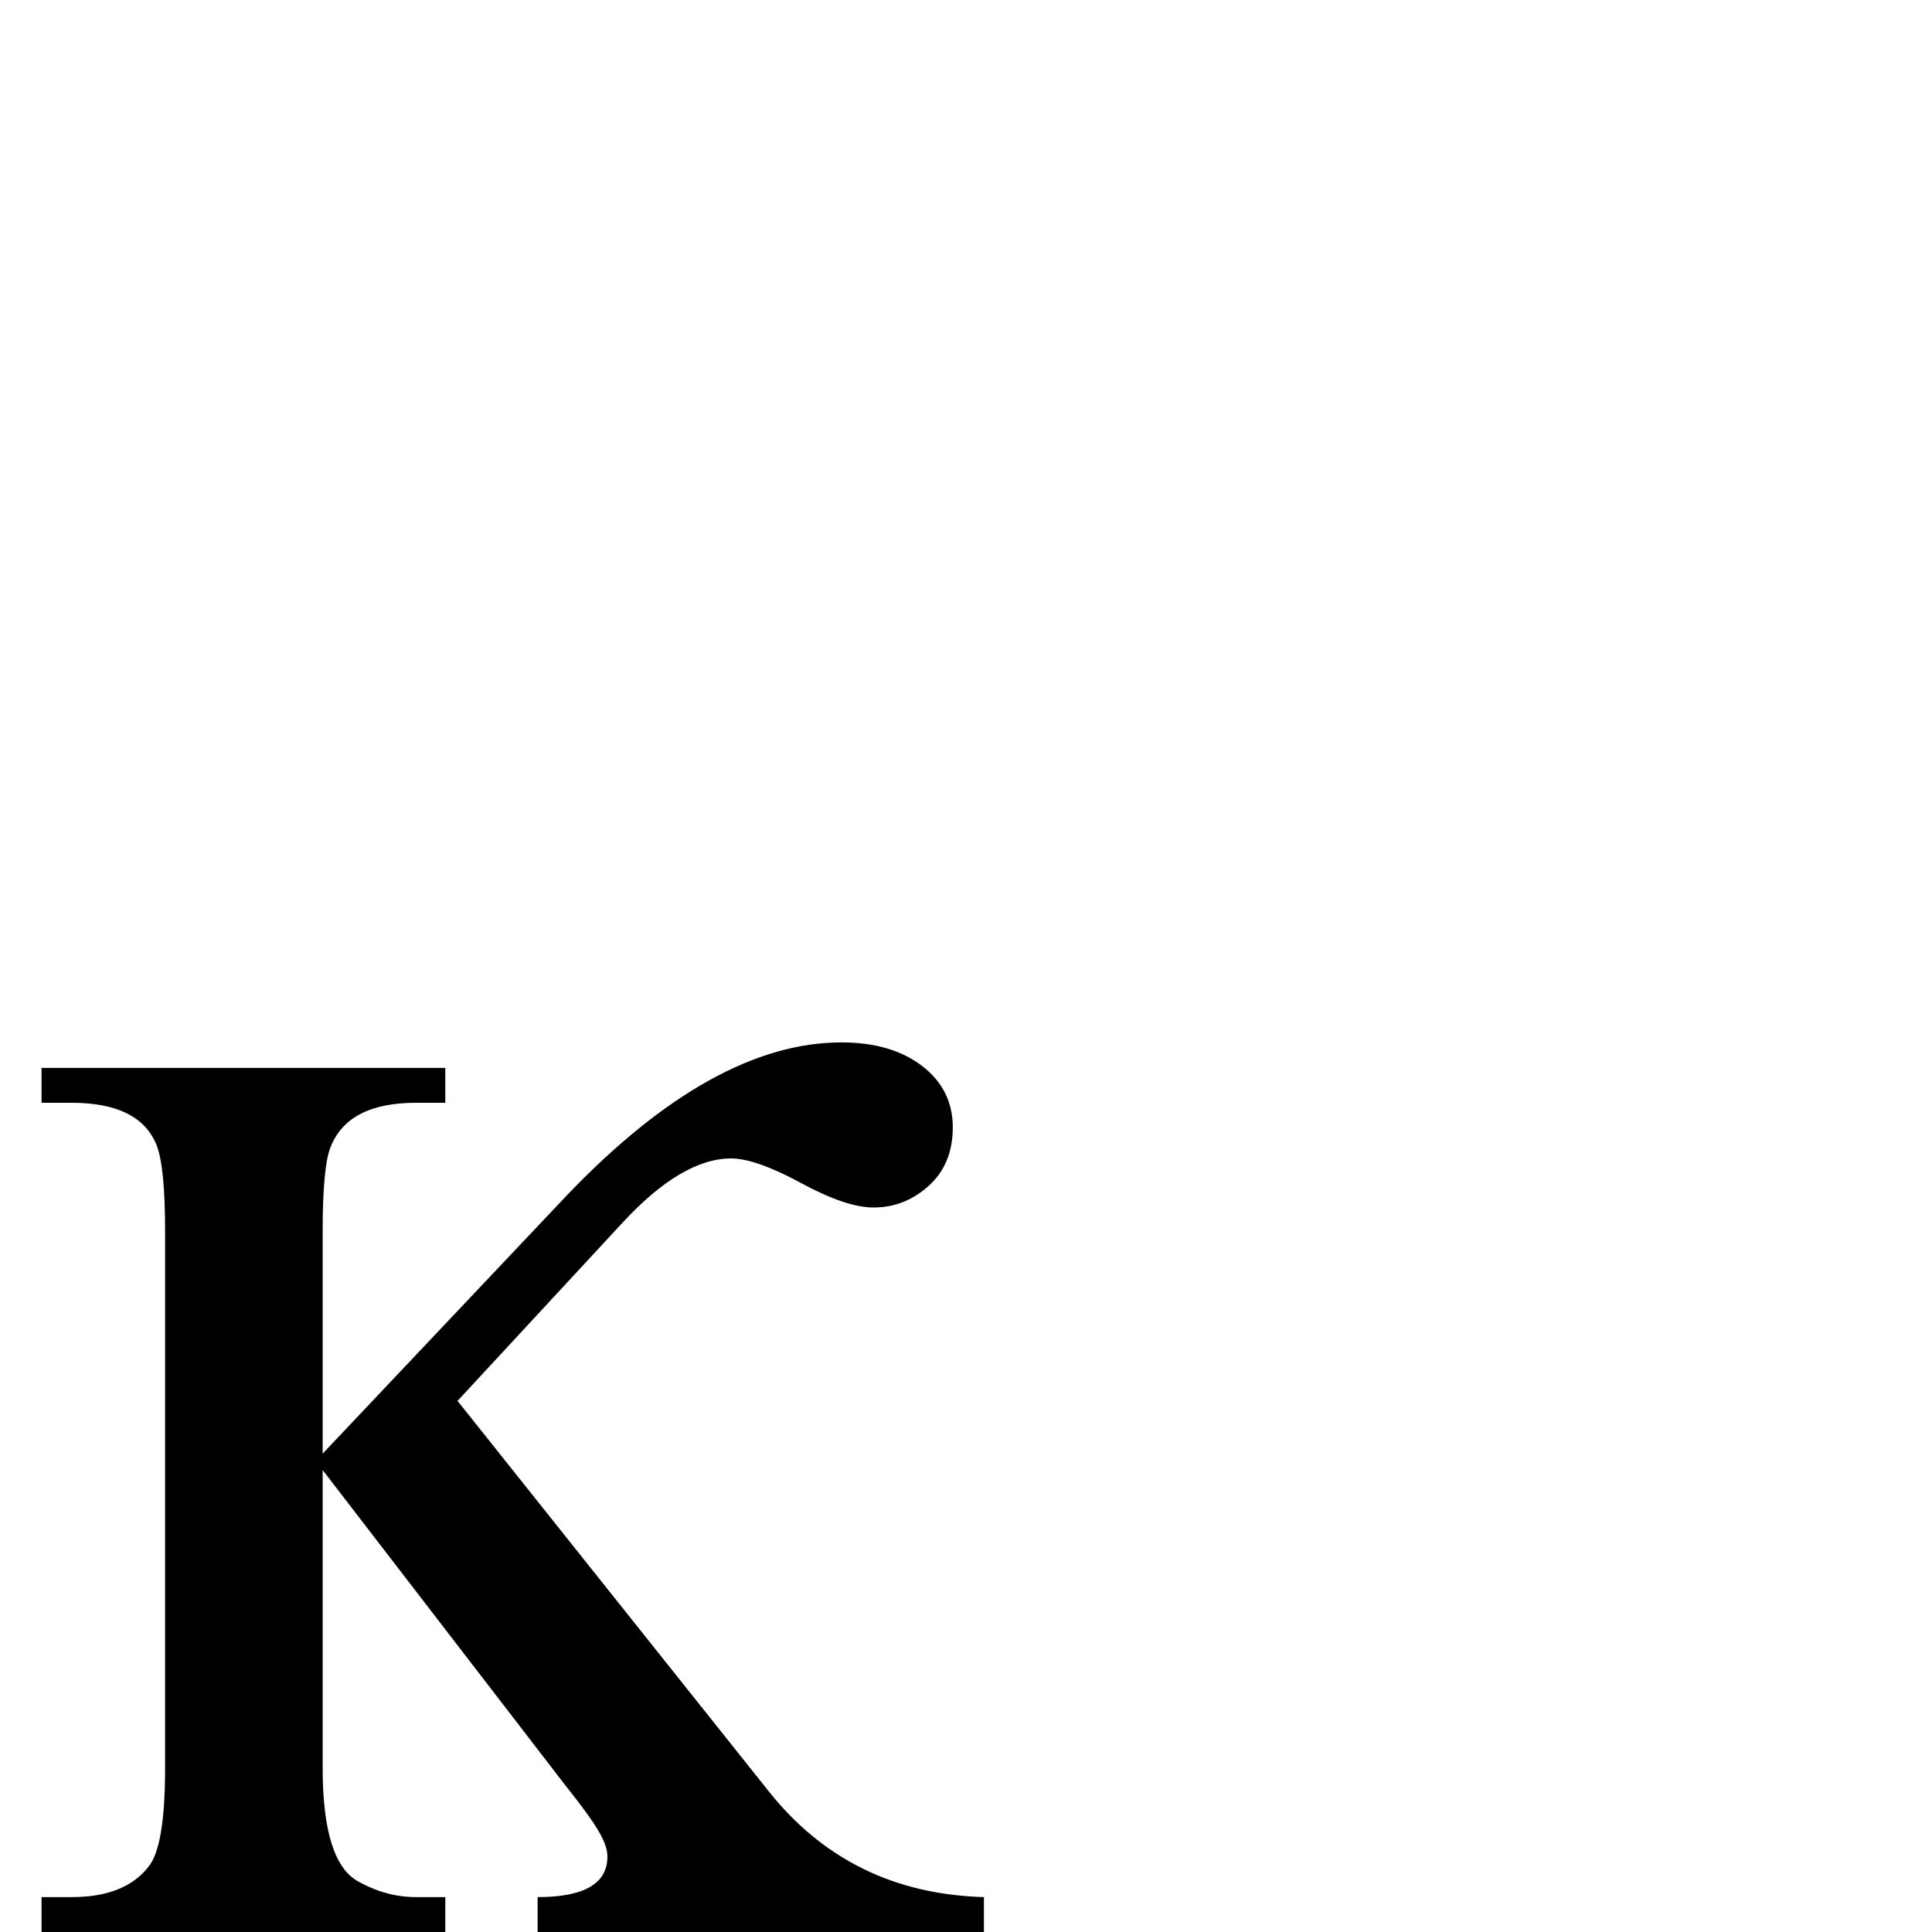
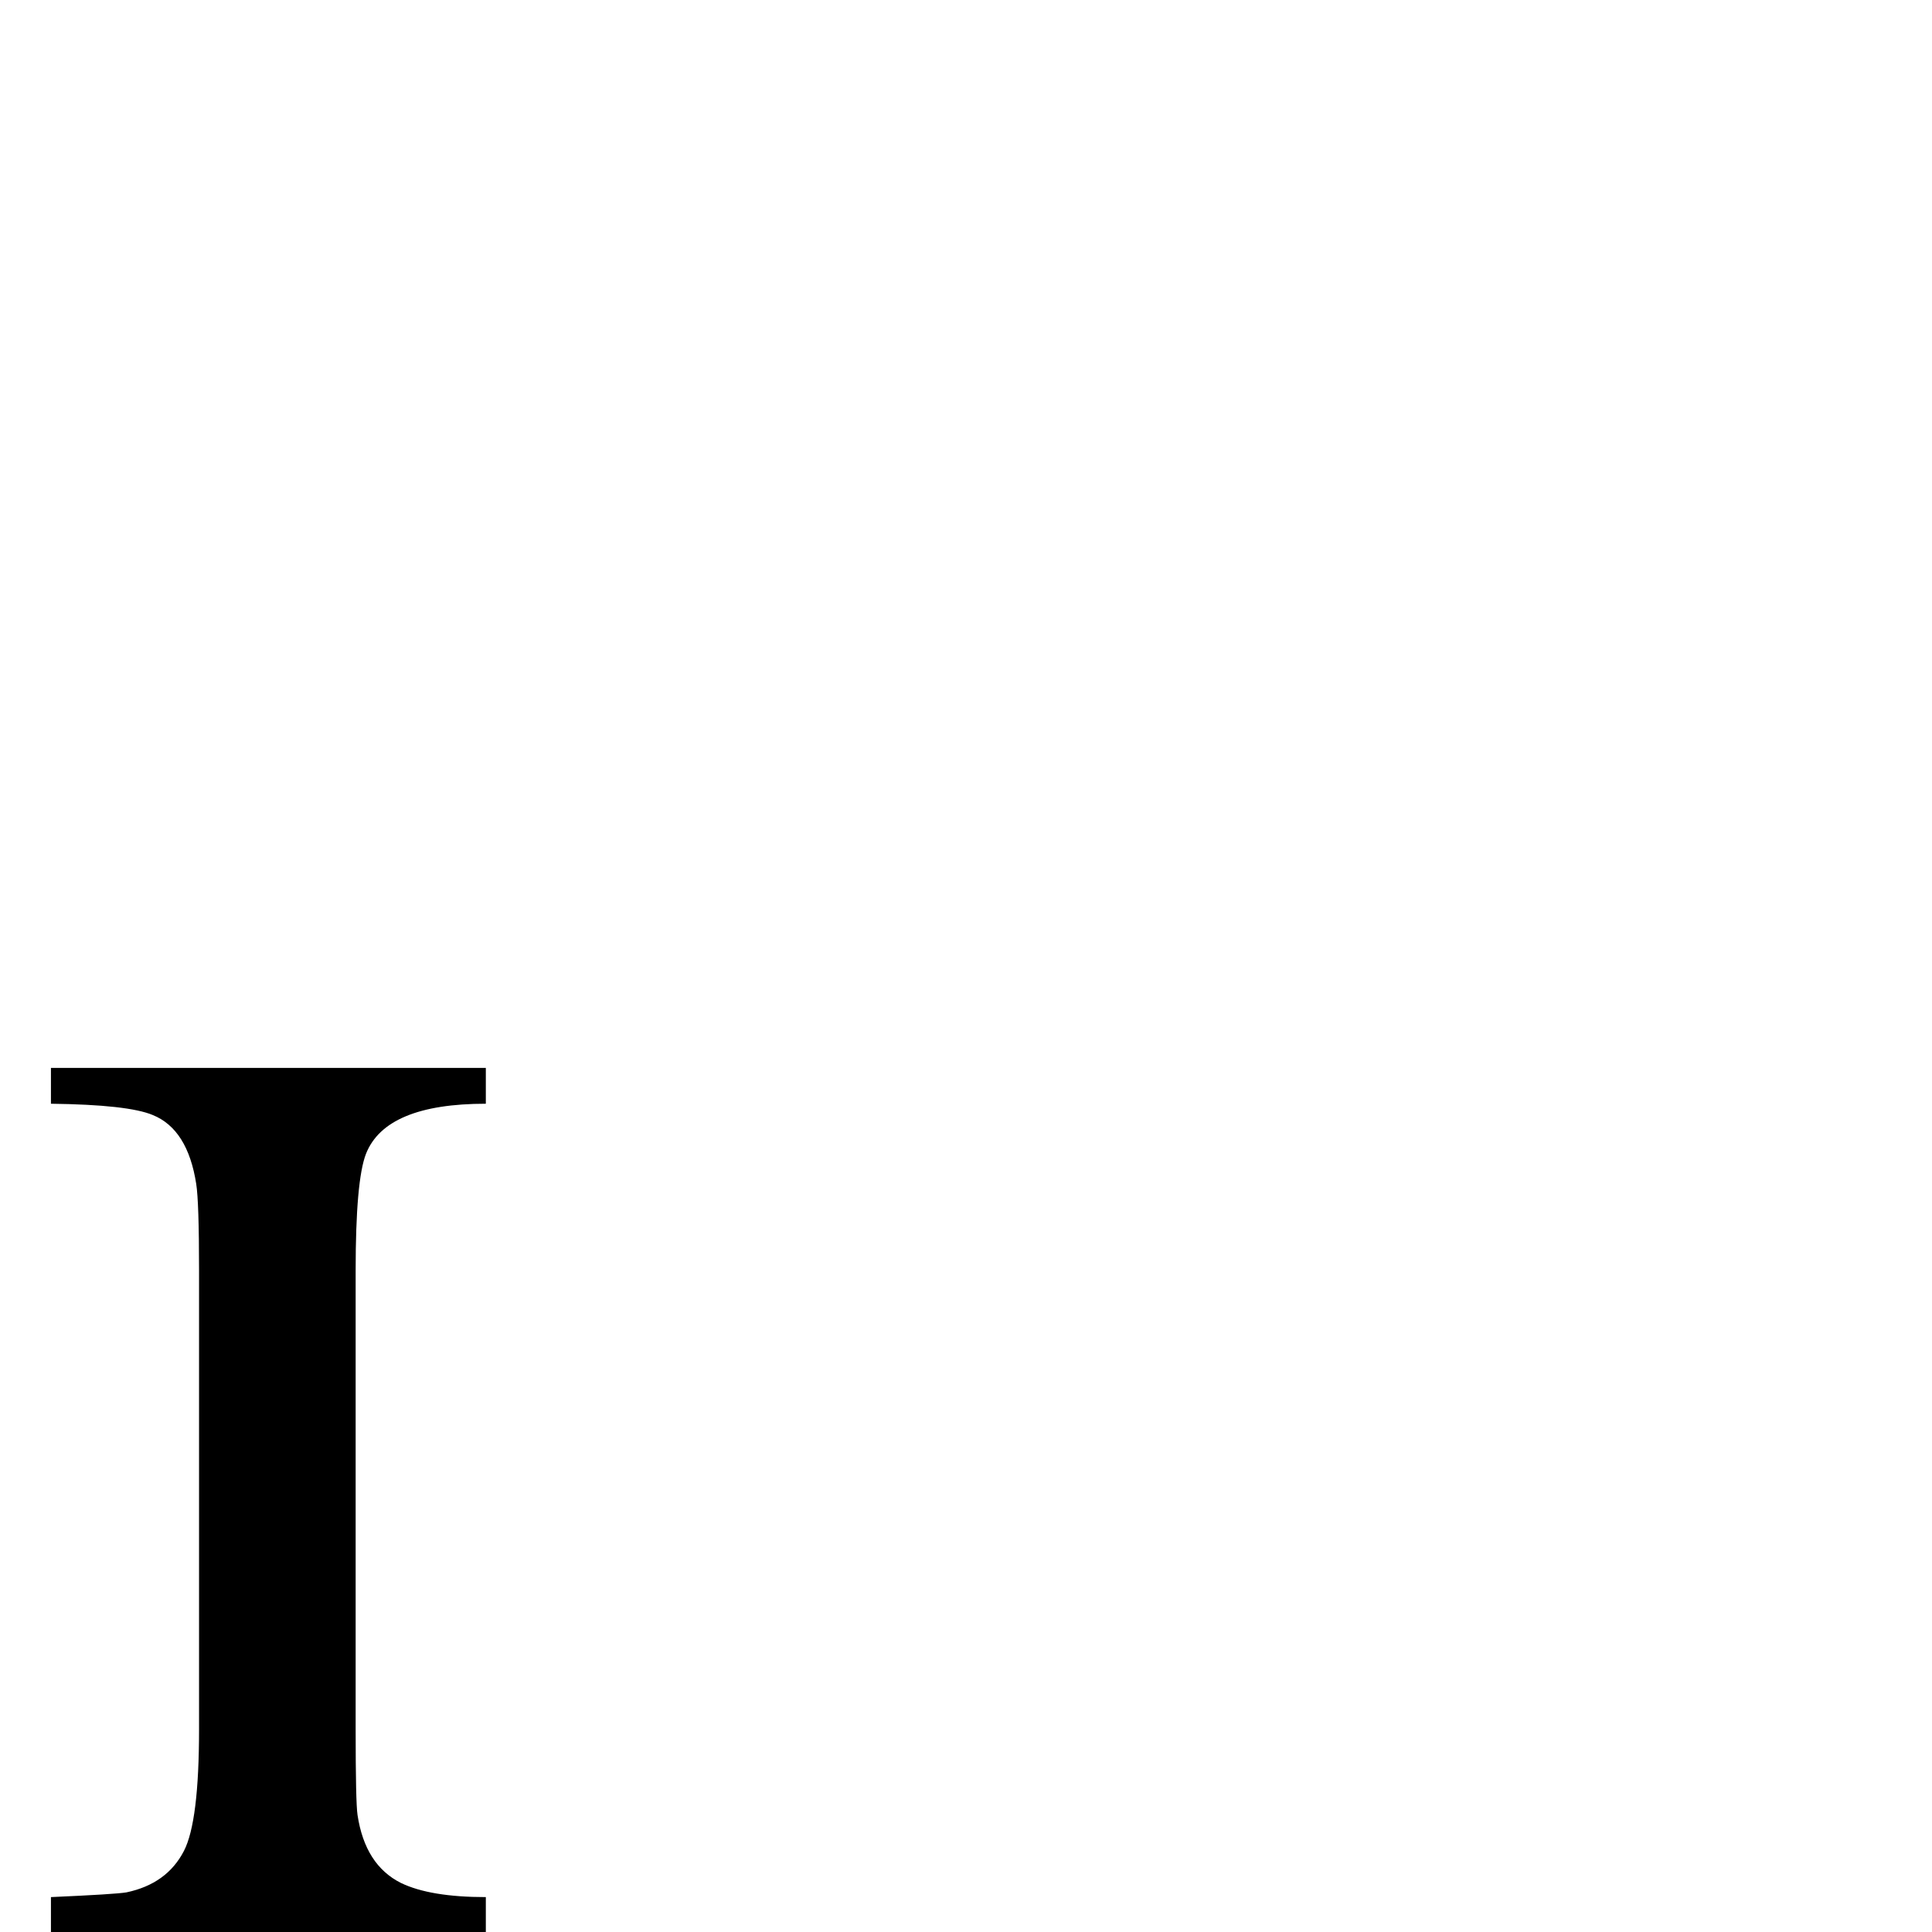
- <svg xmlns="http://www.w3.org/2000/svg" version="1.1" viewBox="0 -410 2048 2048" id="svg2" width="100%" height="100%">
-   <defs id="defs10" />
-   <path style="fill:currentColor" d="m 618.656,1917.641 c 15.668,21.066 25.25,37.157 25.25,50.359 -7e-4,28.667 -24.667,43 -74,43 l 0,37 149.094,0 210.906,0 113.094,0 0,-37 c -94.667,-2.667 -170.667,-40 -228,-112 L 485,1485 660,1296 c 42,-45.333 80.333,-68 115,-68 17.333,0 42,8.667 74,26 32,17.333 57.667,26 77,26 22,0 41.5,-7.667 58.5,-23 17,-15.333 25.5,-36 25.5,-62 0,-26.667 -10.833,-48.333 -32.5,-65 -21.667,-16.667 -50.167,-25 -85.5,-25 -90.667,0 -187.667,54 -291,162 l -258.969,273.906 0,-234.906 c -4e-4,-45.333 2.666,-74.999 8,-89 12,-31.999 42.333,-47.999 91,-48 l 31,0 0,-37 -428,0 0,37 32,0 c 48,9e-4 78,15.001 90,45 6,15.334 9,46.001 9,92 l 0,181.938 L 175,1488 l 0,391 c -0.342,51.757 -5.989,84.79 -16.969,99 -16.667,22 -44,33 -82,33 l -32,0 0,37 130.969,0 166,0 131.031,0 0,-37 -31,0 c -21.334,0 -42,-5.667 -62,-17 -24.667,-14 -37,-54 -37,-120 l 0,-315.656 c 0,0 170.511,221.636 255.859,332.383 6.917,8.975 9.559,11.847 20.766,26.914 z" transform="translate(0,-410)" id="path6" />
+ <svg xmlns="http://www.w3.org/2000/svg" version="1.1" viewBox="0 -410 2048 2048">
+   <g transform="matrix(1 0 0 -1 0 1638)">
+     <path fill="currentColor" d="M515 0h-461v37q68 3 80 5q43 9 61 44q16 31 16 129v486q0 73 -3 92q-9 58 -46 73q-26 11 -108 12v38h461v-38q-106 0 -127 -53q-11 -28 -11 -124v-486q0 -78 2 -91q8 -53 46 -72q31 -15 90 -15v-37z" />
+   </g>
</svg>
